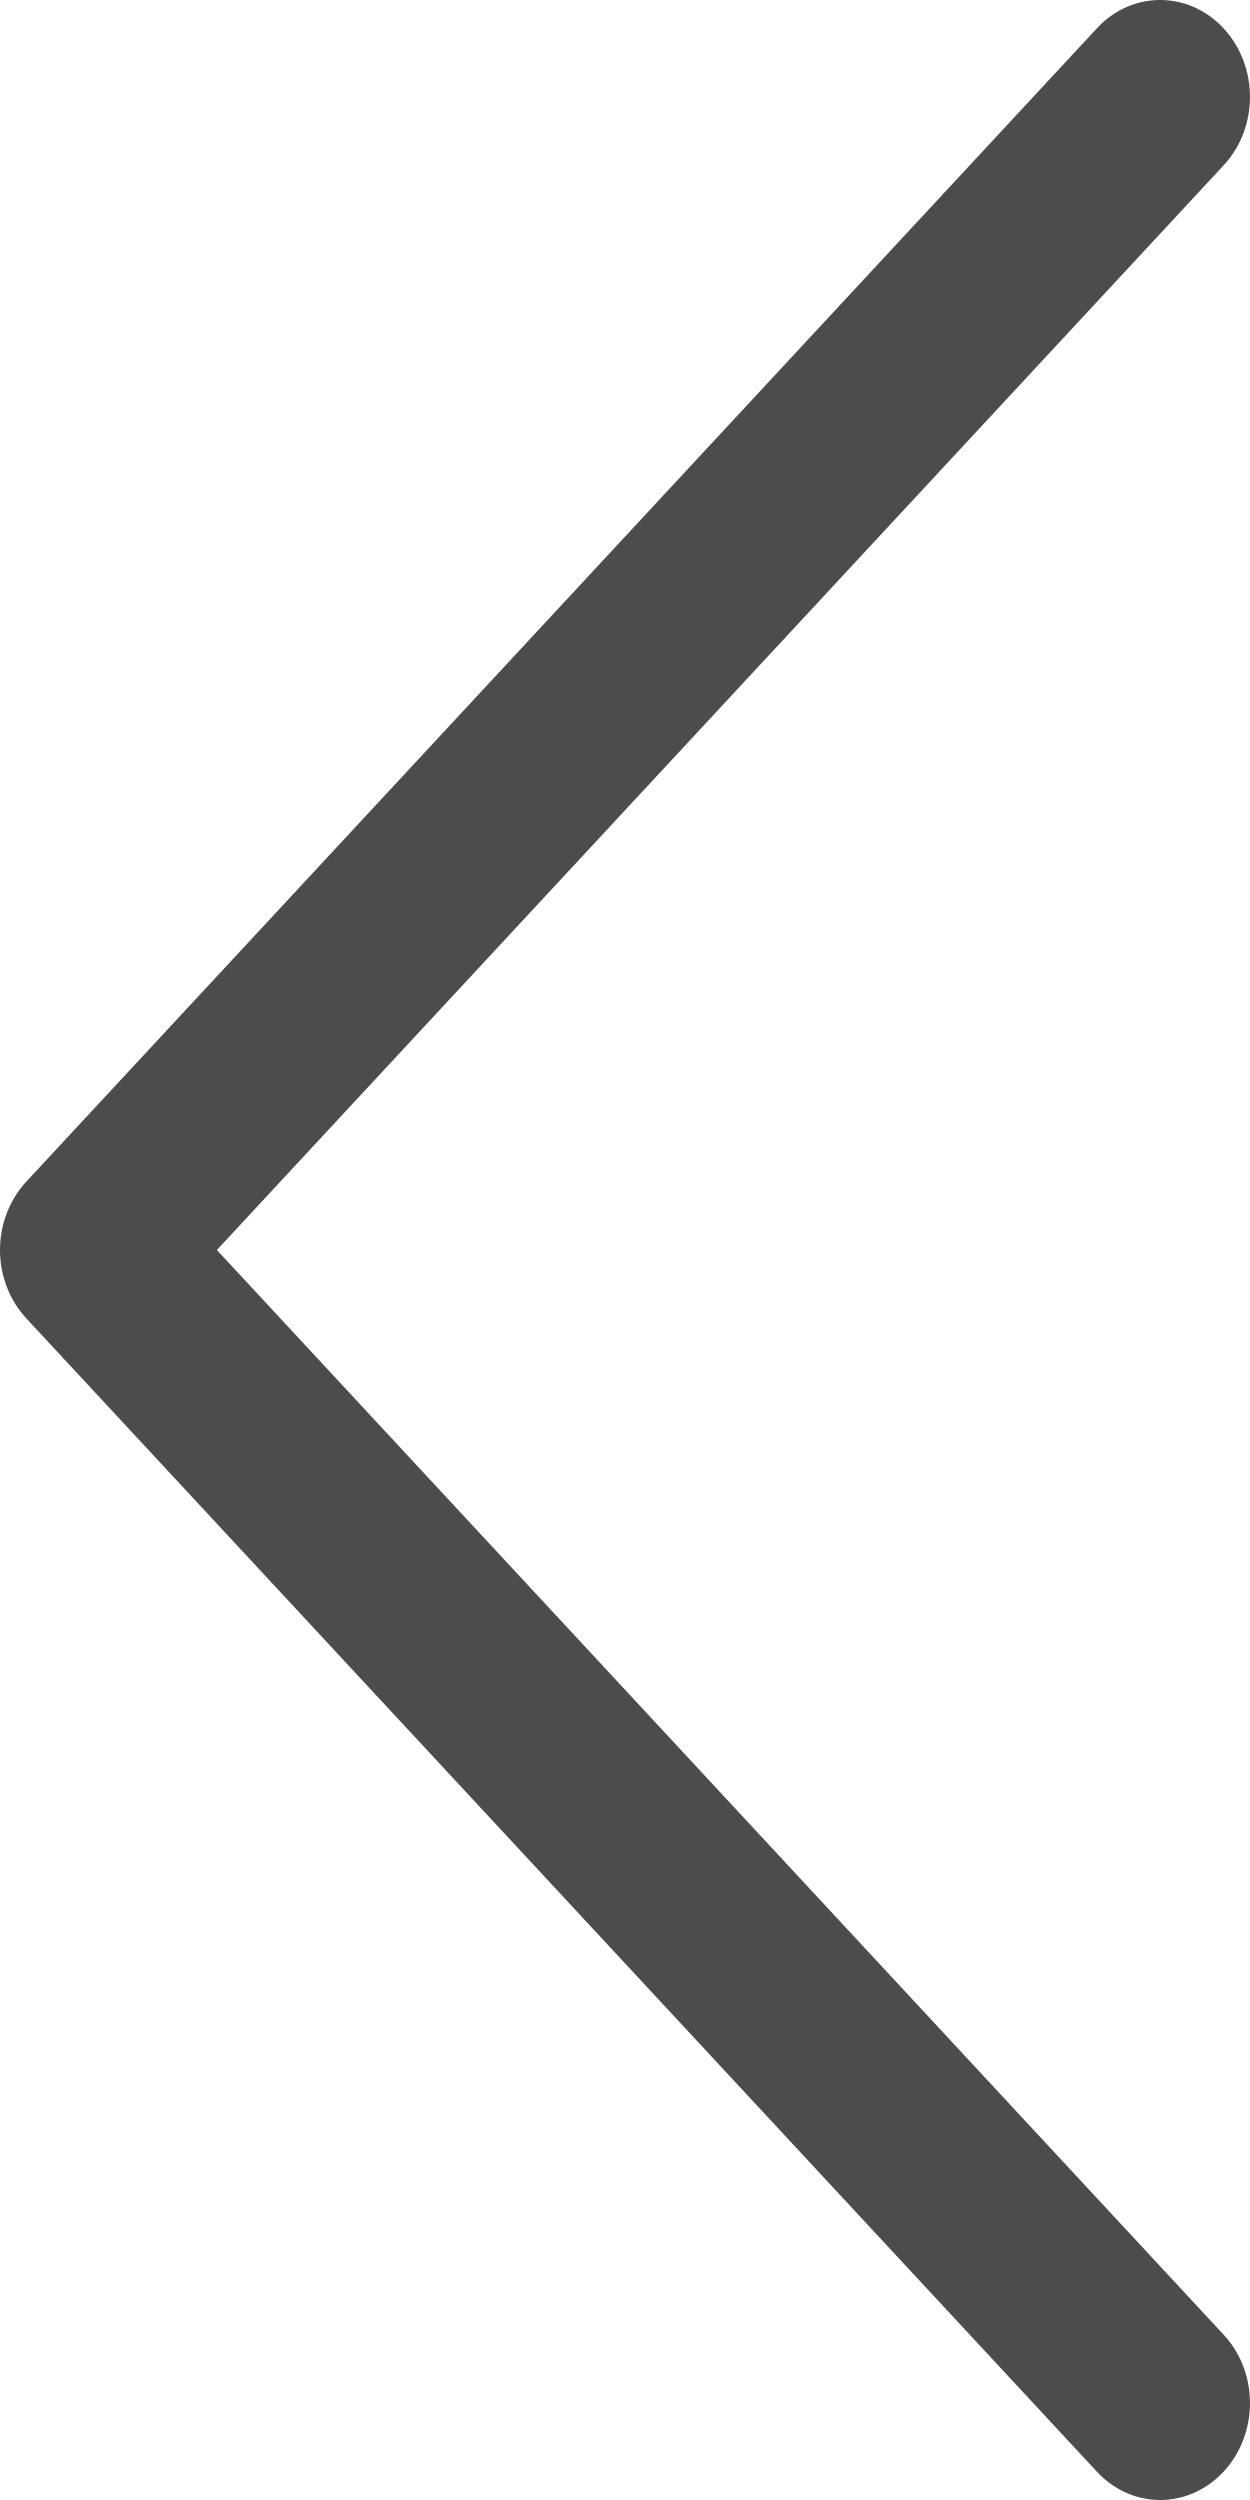
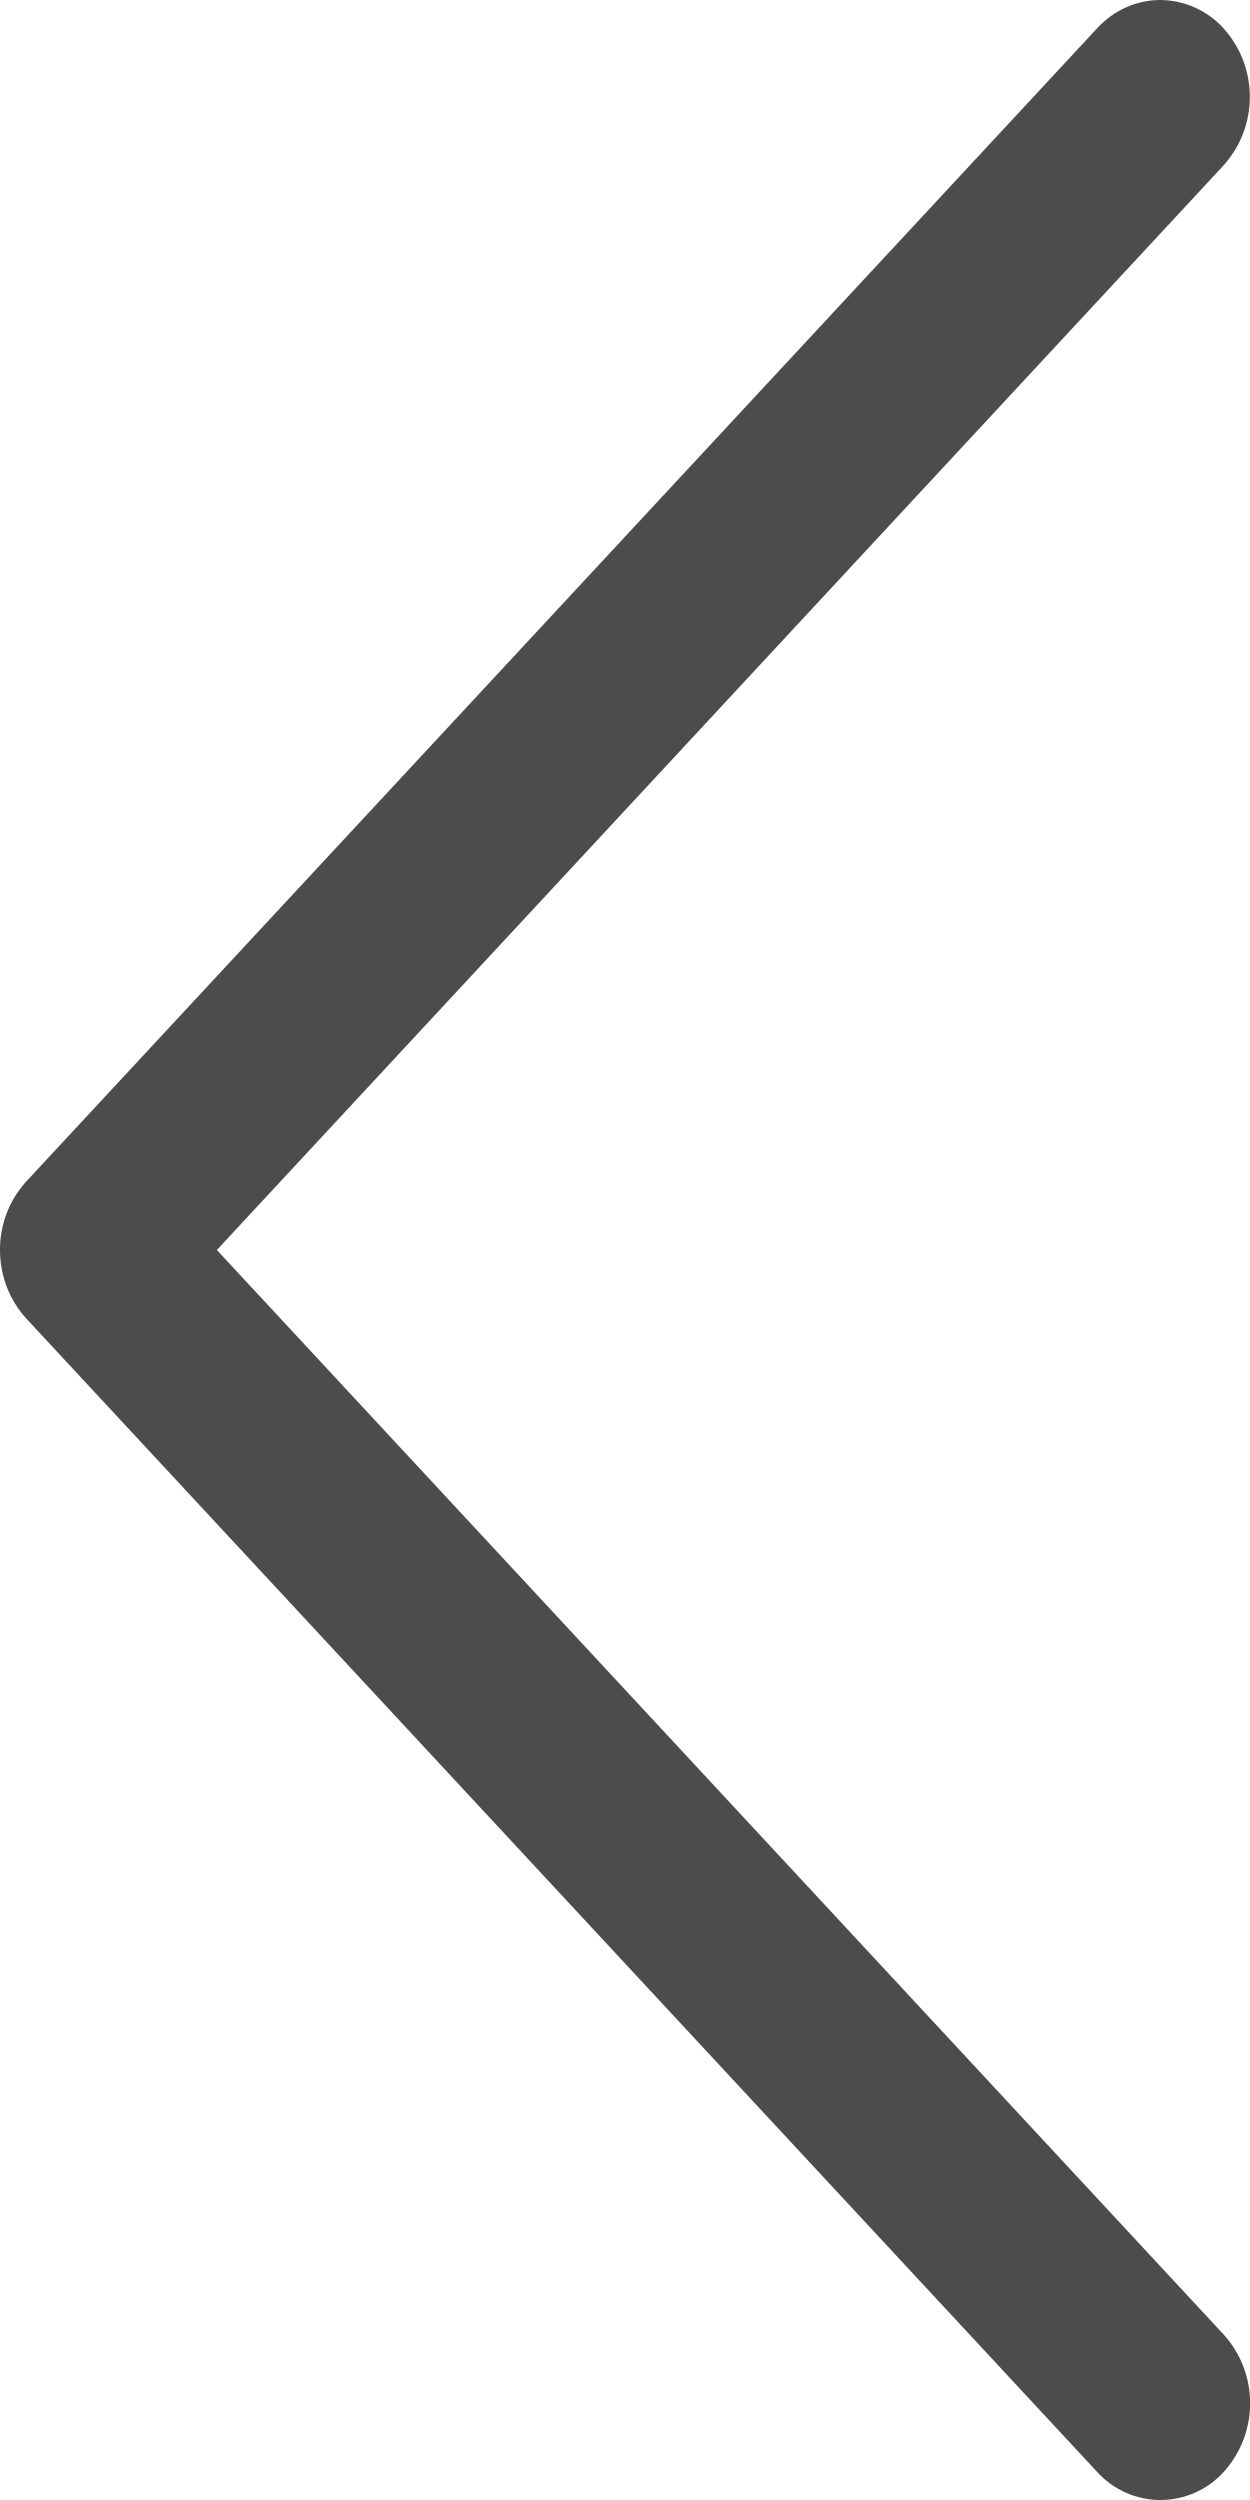
- <svg xmlns="http://www.w3.org/2000/svg" width="6" height="12" viewBox="0 0 6 12" fill="none">
-   <g opacity="0.7">
-     <path d="M0.127 6.329L5.265 11.864C5.434 12.046 5.706 12.045 5.874 11.863C6.042 11.681 6.042 11.387 5.873 11.206L1.041 6L5.873 0.794C6.042 0.613 6.042 0.319 5.874 0.137C5.79 0.046 5.68 0 5.569 0C5.459 0 5.349 0.045 5.265 0.136L0.127 5.671C0.046 5.758 0 5.876 0 6C0 6.124 0.046 6.242 0.127 6.329Z" fill="black" />
-   </g>
+ <svg xmlns="http://www.w3.org/2000/svg" width="6" height="12" fill="none">
+   <path d="M.127 6.33l5.138 5.534a.41.41 0 00.61 0 .492.492 0 00-.002-.659L1.041 6 5.873.794a.492.492 0 00.001-.657A.414.414 0 005.57 0c-.11 0-.22.045-.304.136L.127 5.67A.484.484 0 000 6c0 .124.046.242.127.33z" fill="#000" opacity=".7" />
</svg>
